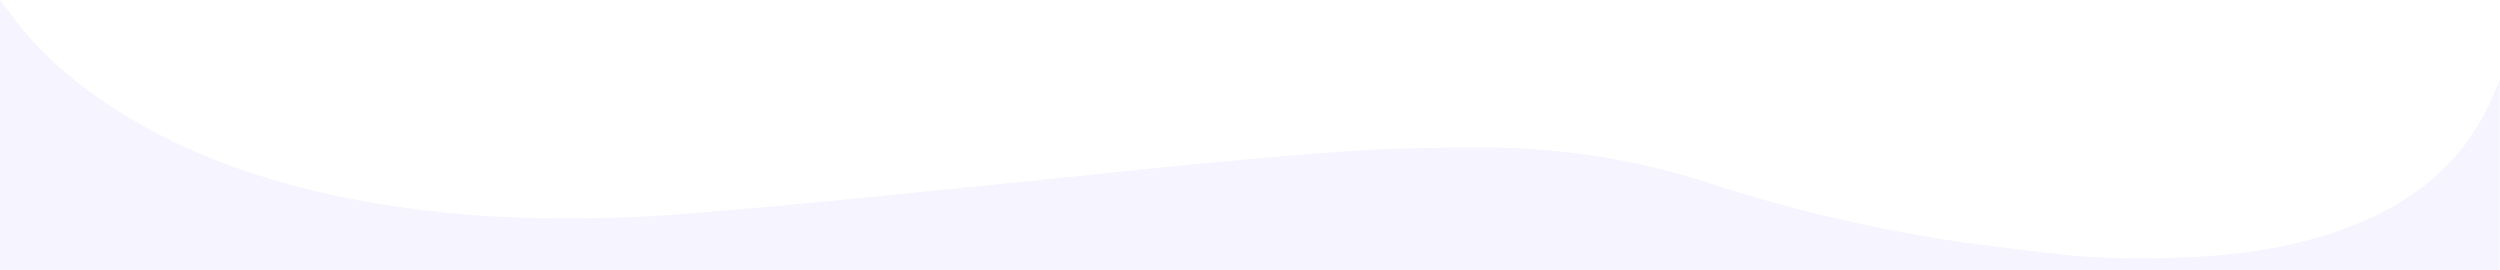
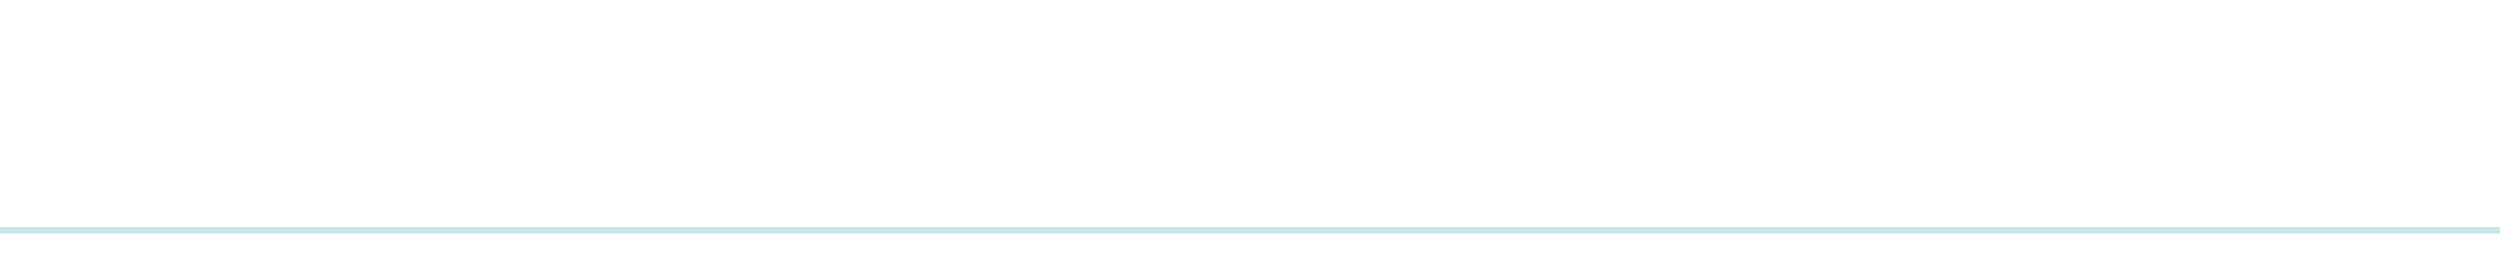
- <svg xmlns="http://www.w3.org/2000/svg" version="1.1" id="Layer_1" x="0px" y="0px" viewBox="0 0 1879.8 203" enable-background="new 0 0 1879.8 203" xml:space="preserve">
-   <path fill="#F6F4FE" d="M0,0c6.1,7.9,11.9,16,18.3,23.6C34.6,43,53.6,59.4,74.3,73.8c49.4,34.4,104.4,55.8,162.5,69.8  c32.8,7.9,66,12.9,99.5,16.4c44,4.6,88.1,4.7,132.2,3.5c26.6-0.7,53.1-3.4,79.6-5.5c26.9-2.2,53.7-4.7,80.5-7.3  c25.3-2.4,50.7-5.1,76-7.6c24.7-2.5,49.3-4.8,74-7.4c27.6-2.8,55.3-5.8,82.9-8.6c21.5-2.2,43.1-4.3,64.6-6.2  c22.7-2.1,45.4-4.1,68.1-5.8c16.6-1.3,33.2-2.6,49.8-3.1c25.1-0.8,50.3-1.3,75.4-1.1c56.5,0.5,111.6,9.1,165.5,26.7  c56.6,18.5,114.4,32.4,173.2,41.9c29.2,4.7,58.7,7.9,88.1,11.4c31.7,3.7,63.5,3.9,95.3,2.7c44.3-1.7,87.9-8.1,129.4-24.7  c44.4-17.8,79.7-46,100.6-90.1c2.9-6.2,5.4-12.5,8.1-18.8c0,47.7,0,95.3,0,143c-626.6,0-1253.2,0-1879.8,0C0,135.3,0,67.6,0,0z" />
+ <svg xmlns="http://www.w3.org/2000/svg" version="1.1" id="Layer_1" x="0px" y="0px" viewBox="0 0 1879.8 203" style="enable-background:new 0 0 1879.8 203;" xml:space="preserve">
+   <style type="text/css">
+ 	.st0{opacity:0.24;fill:#15959E;}
+ </style>
+   <rect y="170.7" class="st0" width="1879.8" height="5" />
</svg>
